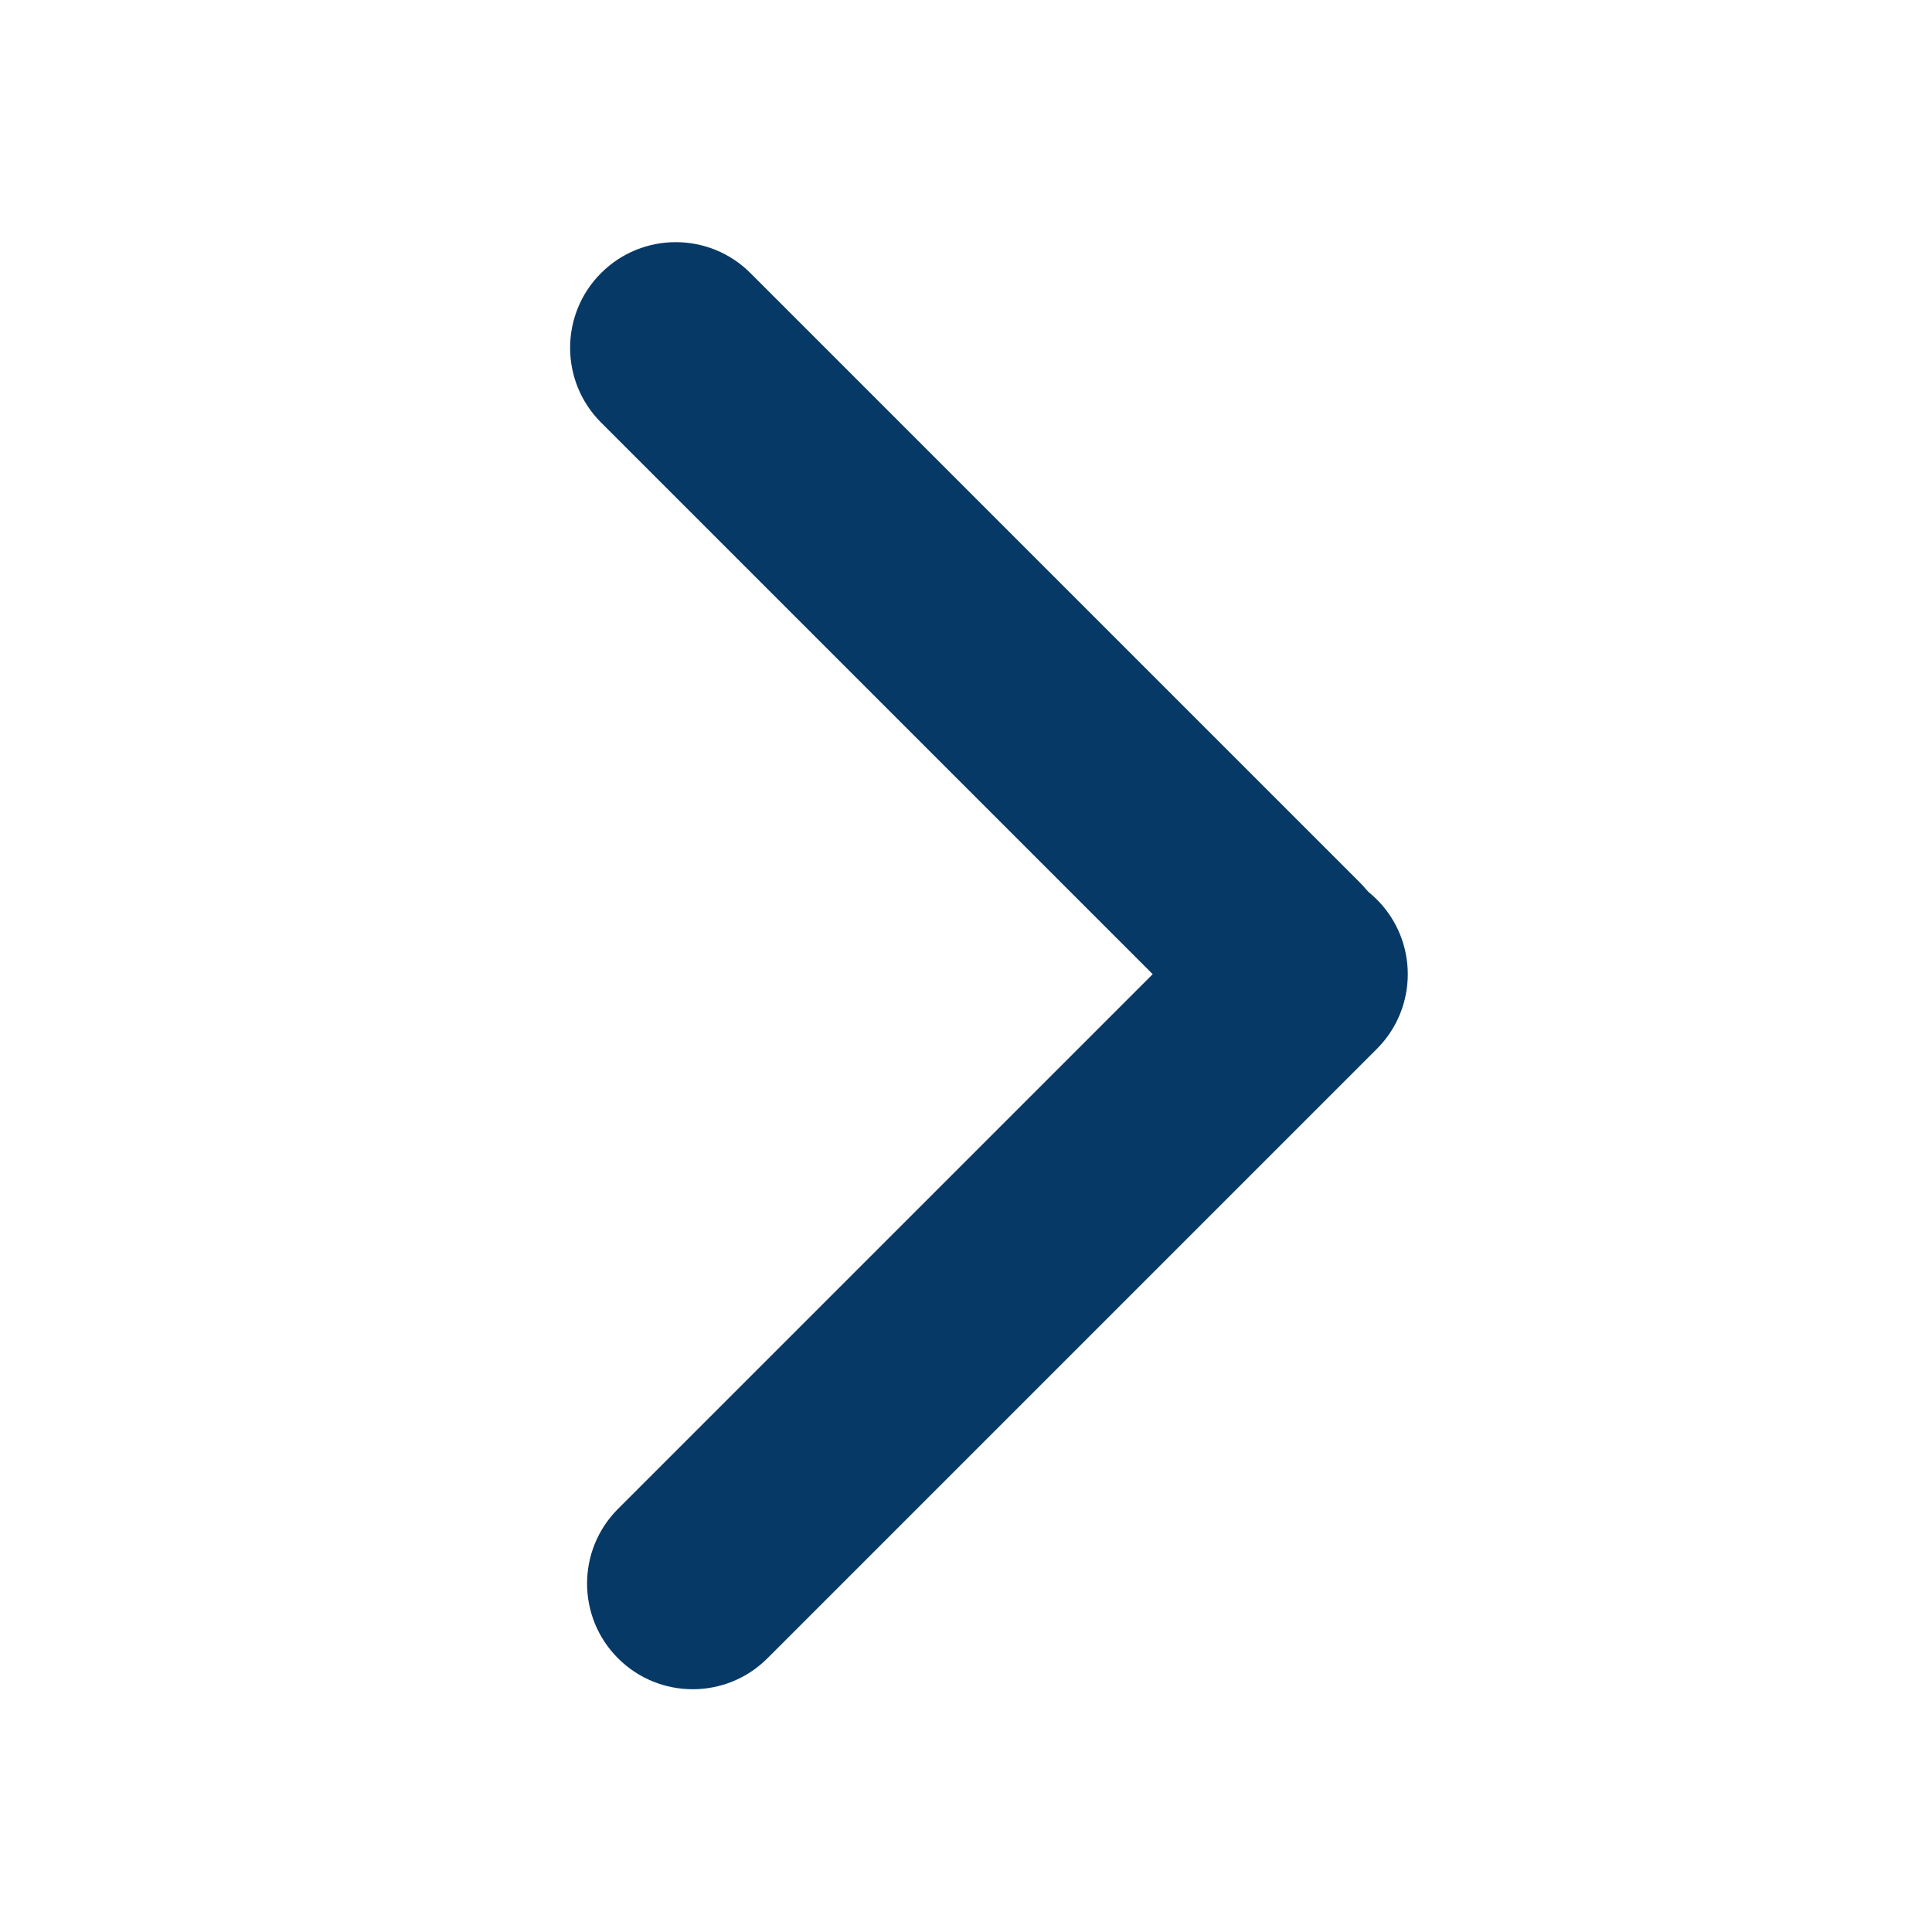
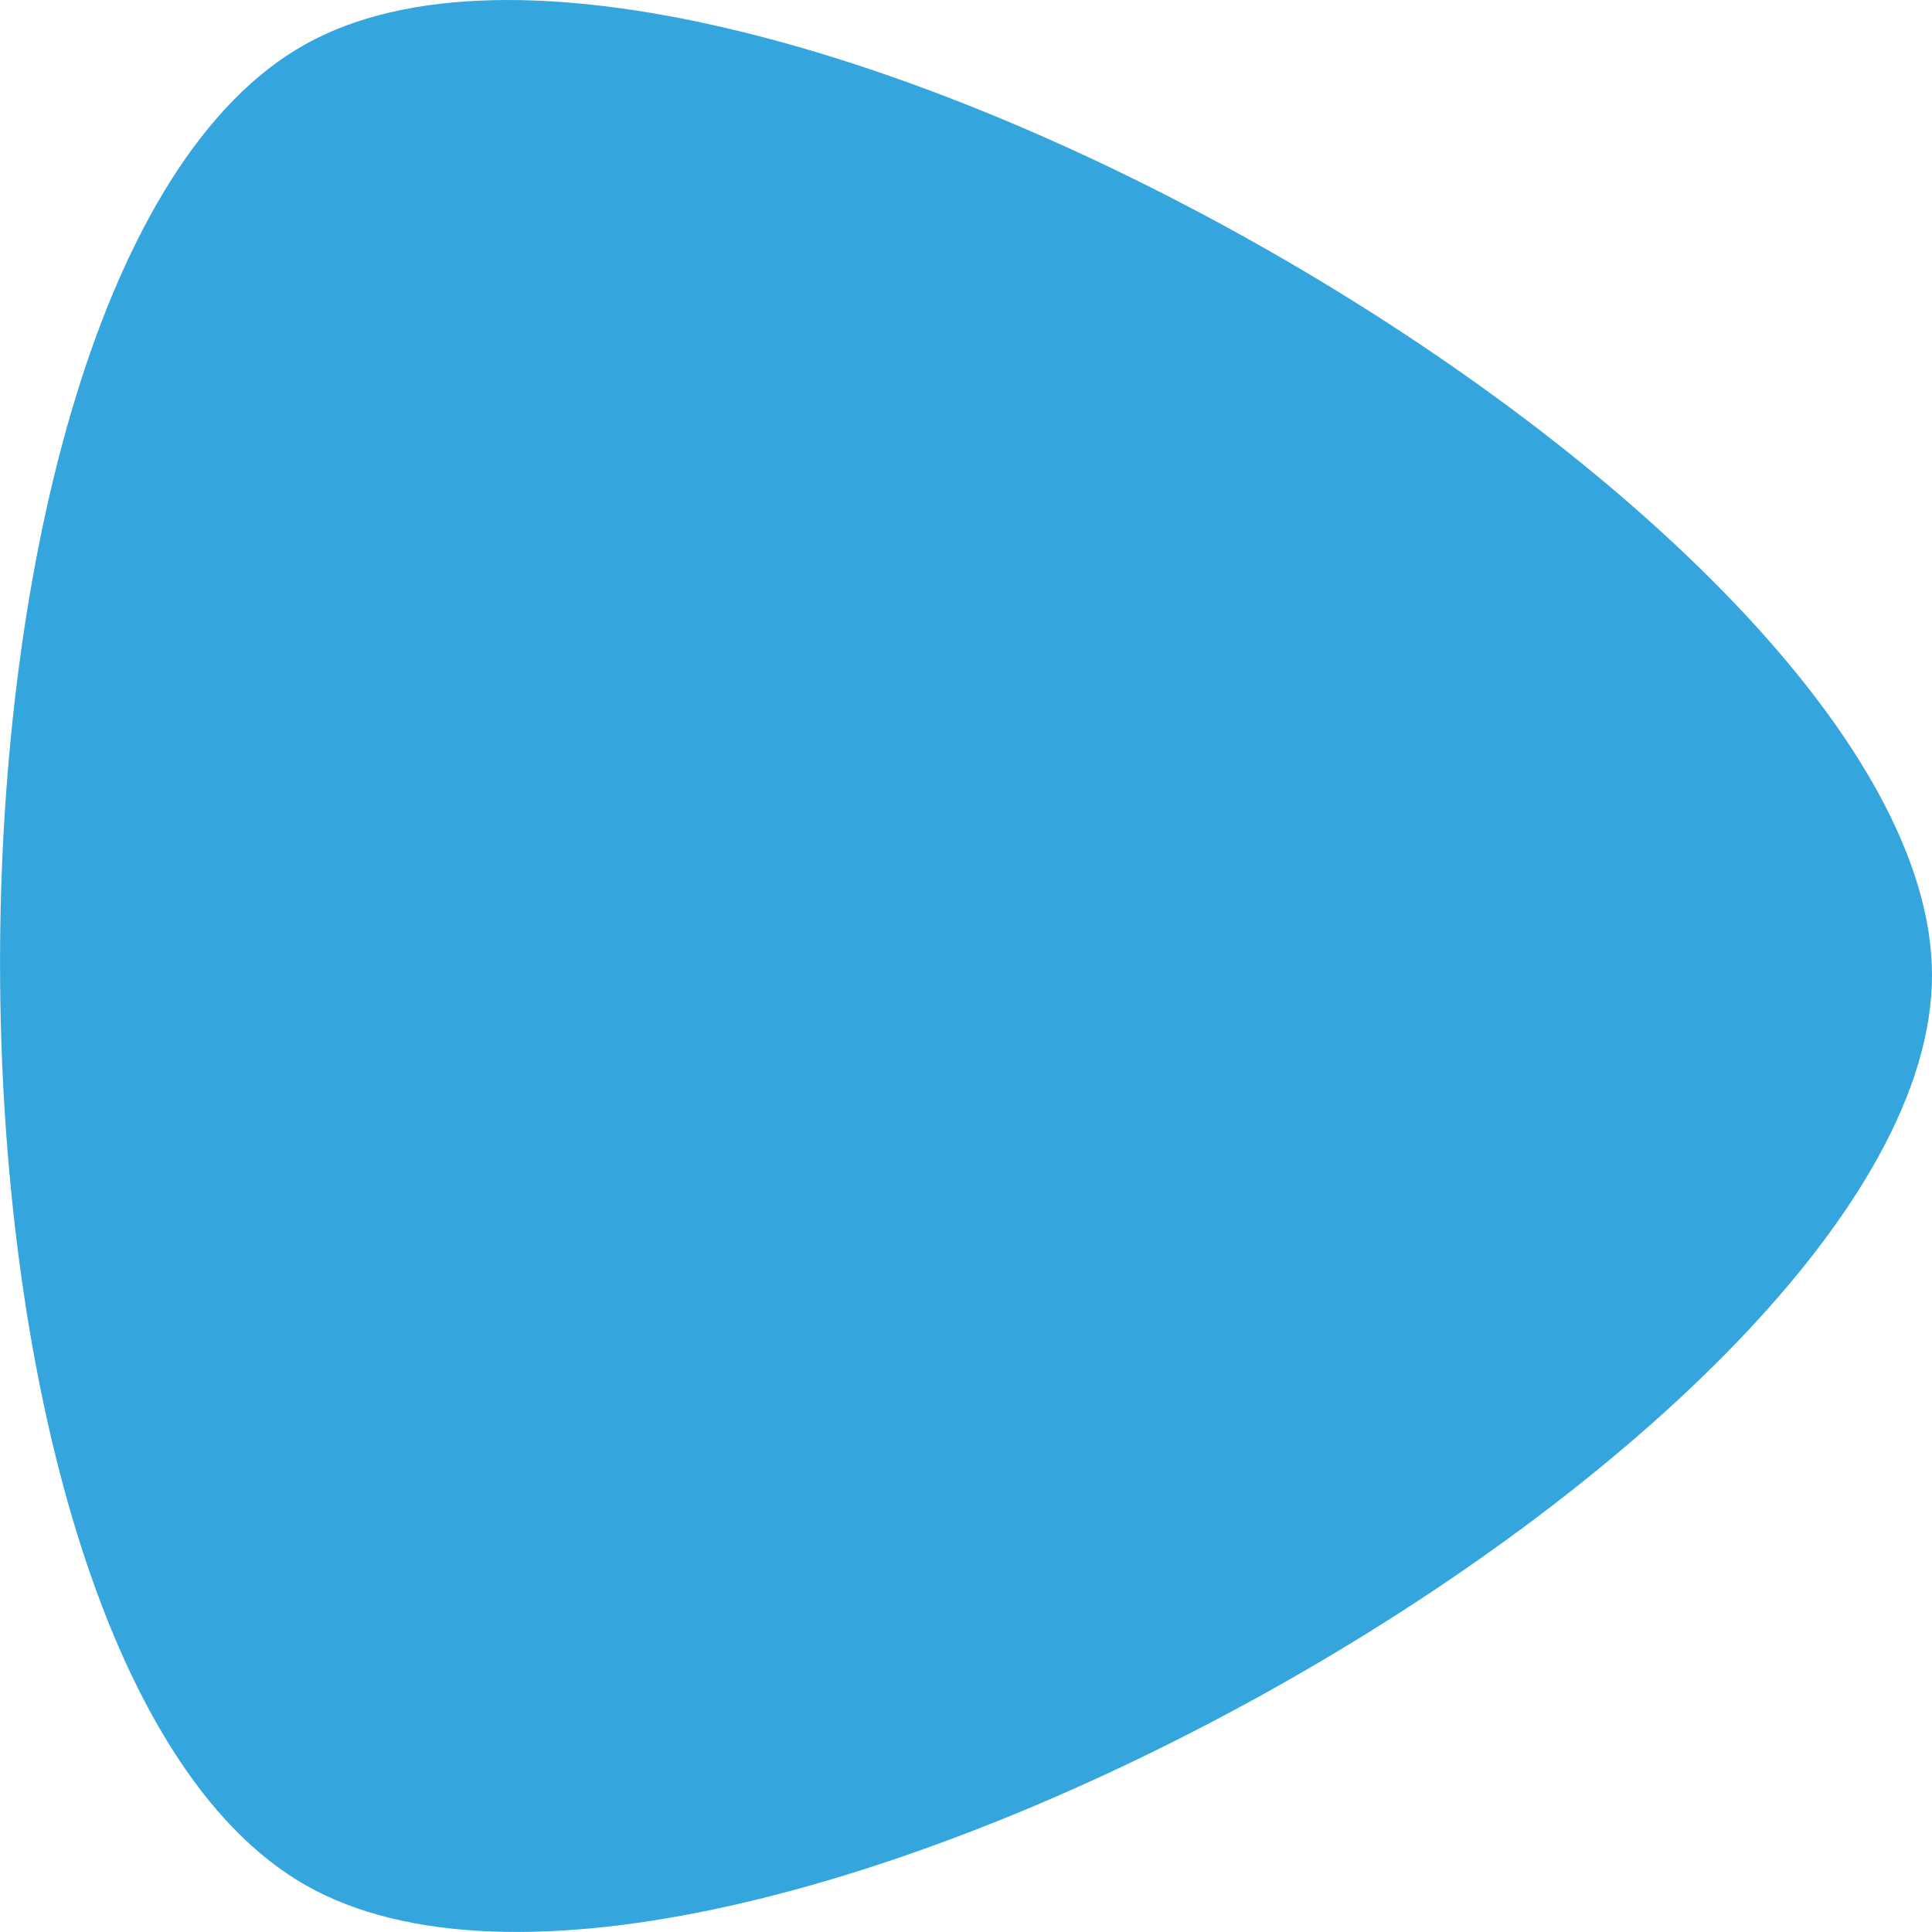
- <svg xmlns="http://www.w3.org/2000/svg" t="1747332169124" class="icon" viewBox="0 0 1024 1024" version="1.1" p-id="8116" id="mx_n_1747332169125" width="200" height="200">
-   <path d="M318.57 223.95l322.99 322.99c21.87 21.87 57.33 21.87 79.2 0 21.87-21.87 21.87-57.33 0-79.2l-323-322.99c-21.87-21.87-57.33-21.87-79.2 0-21.86 21.87-21.86 57.33 0.01 79.2z" fill="#073967" p-id="8117" />
-   <path d="M729.75 555.95L406.76 878.93c-21.87 21.87-57.33 21.87-79.2 0-21.87-21.87-21.87-57.33 0-79.2l322.99-322.99c21.87-21.87 57.33-21.87 79.2 0 21.87 21.88 21.87 57.34 0 79.21z" fill="#073967" p-id="8118" />
+ <svg xmlns="http://www.w3.org/2000/svg" fill="none" version="1.1" width="10" height="10" viewBox="0 0 10 10">
+   <g transform="matrix(0,1,-1,0,10,-10)">
+     <path d="M15.048,0C12.666,0,9.052,6.316,10.23,8.421C11.407,10.526,18.552,10.526,19.756,8.421C20.961,6.316,17.429,0,15.048,0Z" fill="#34A5DD" fill-opacity="1" />
+   </g>
</svg>
